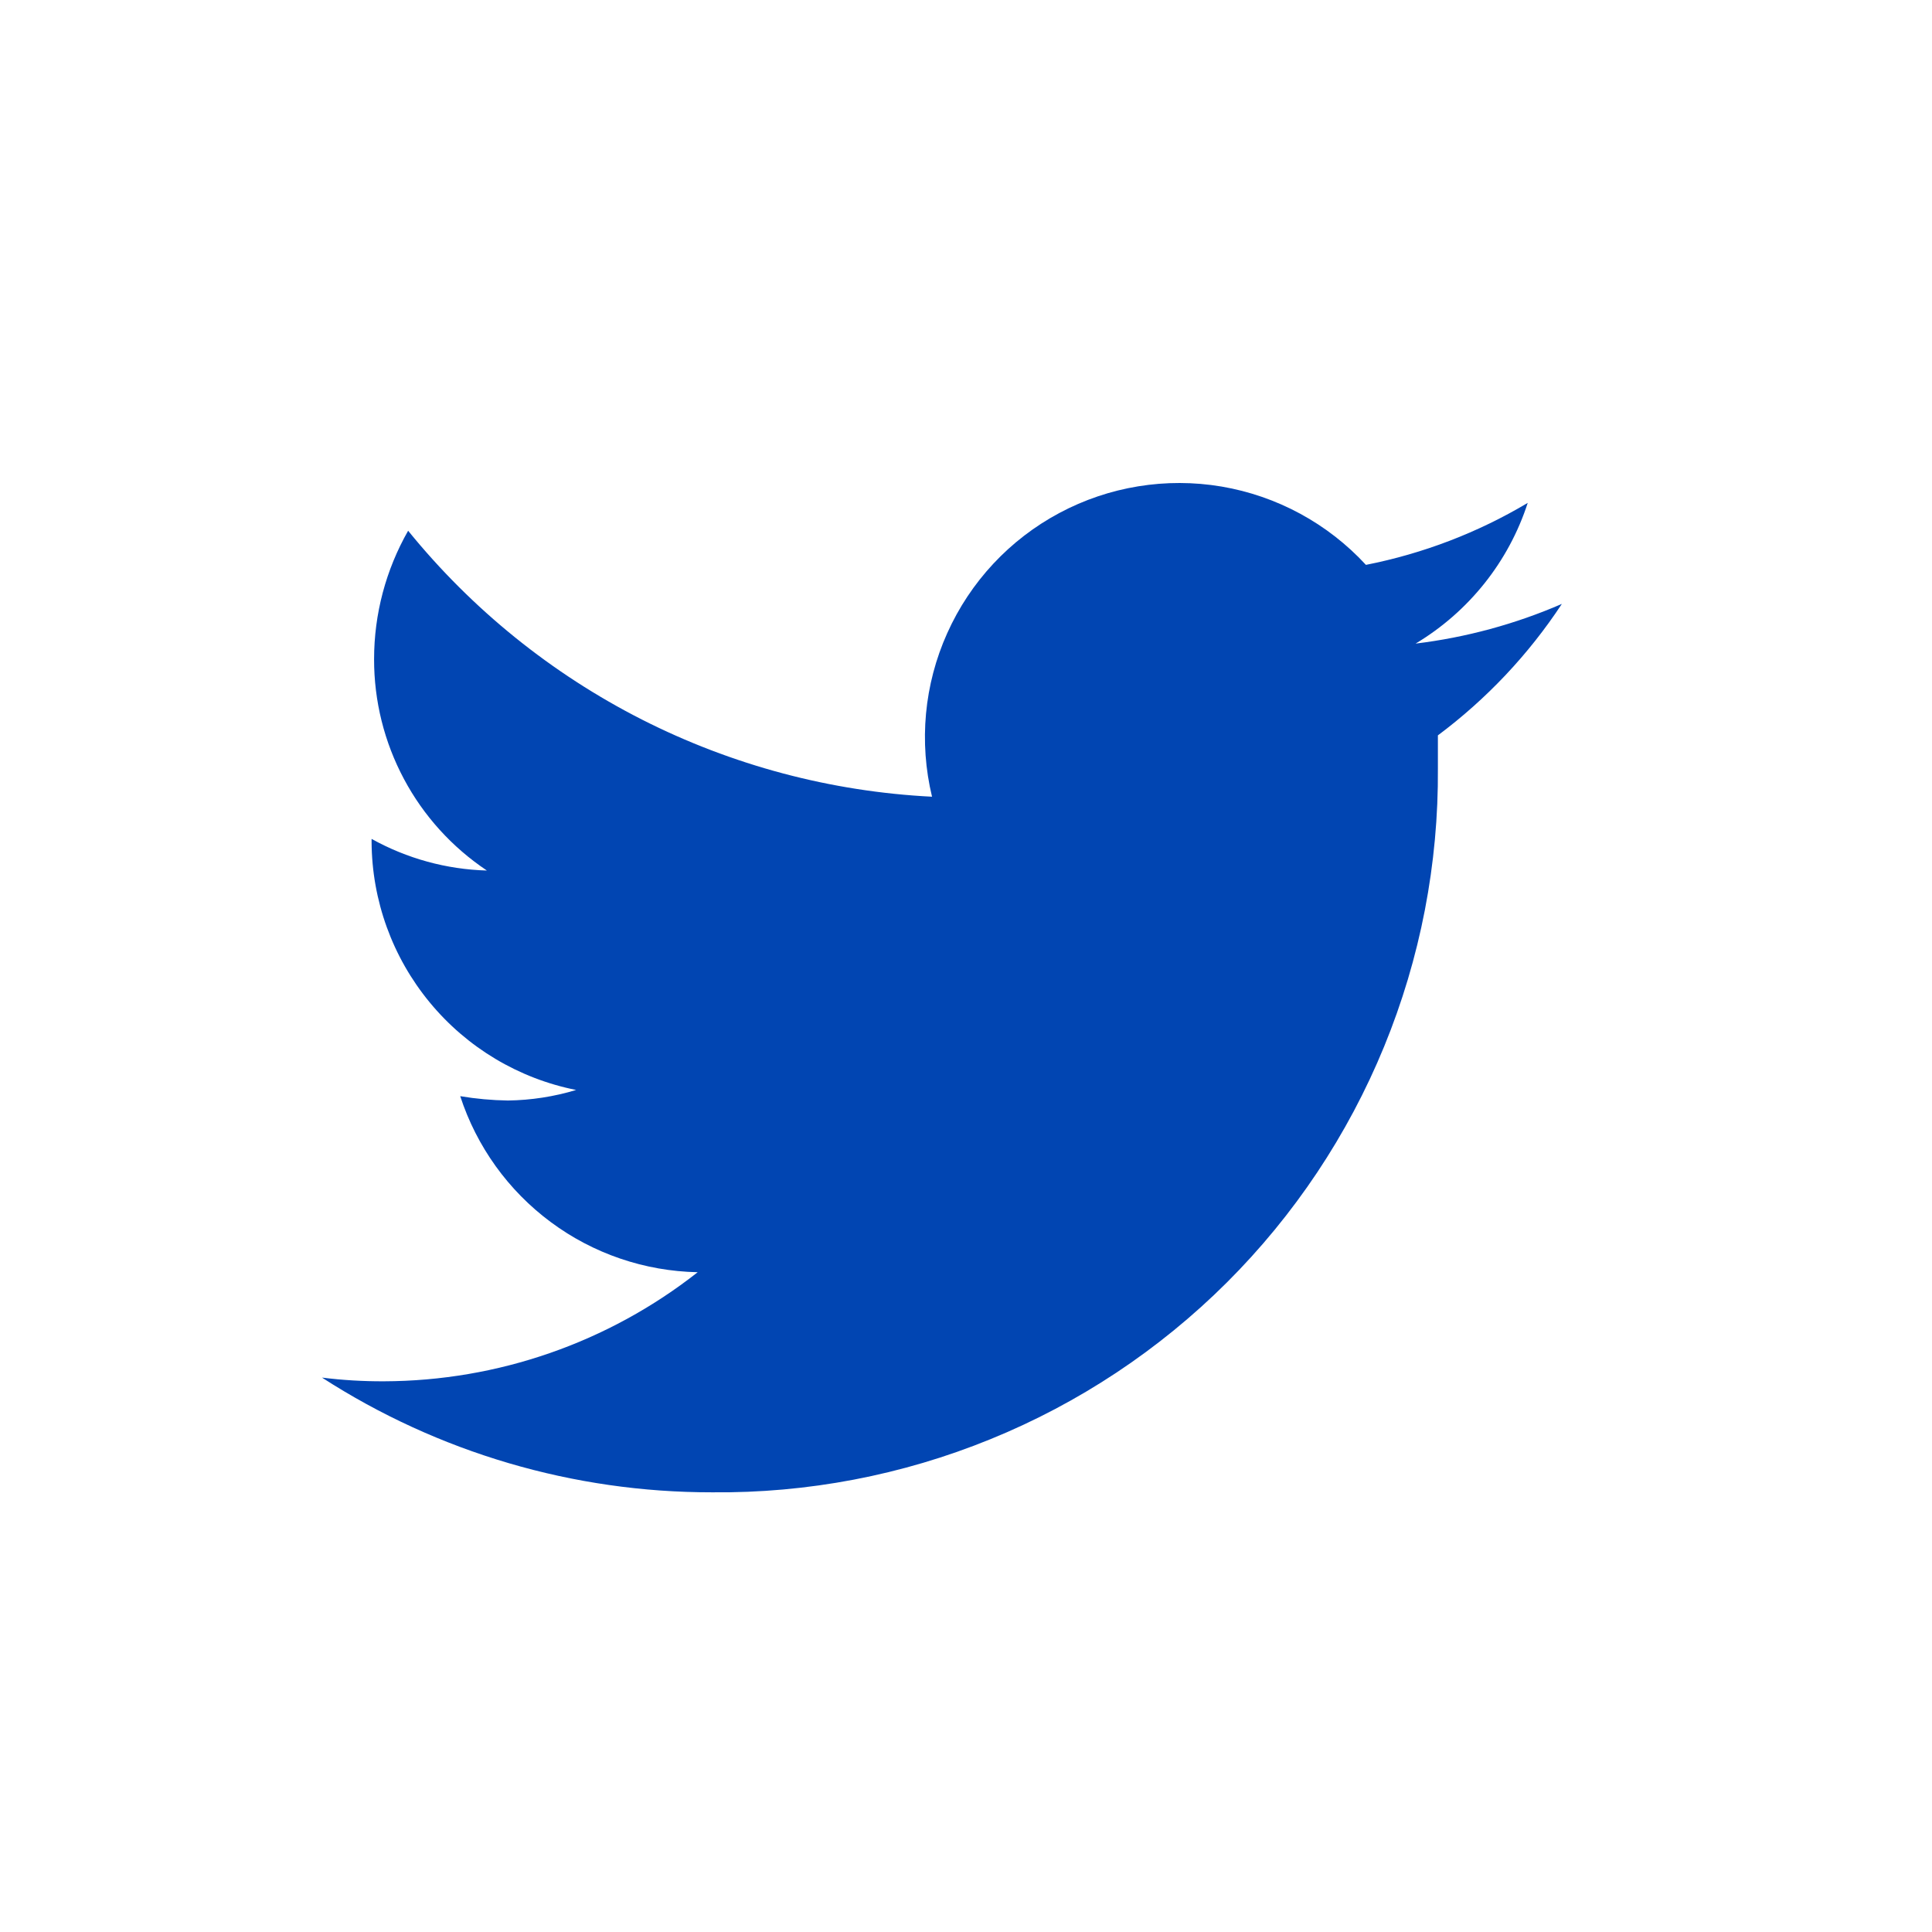
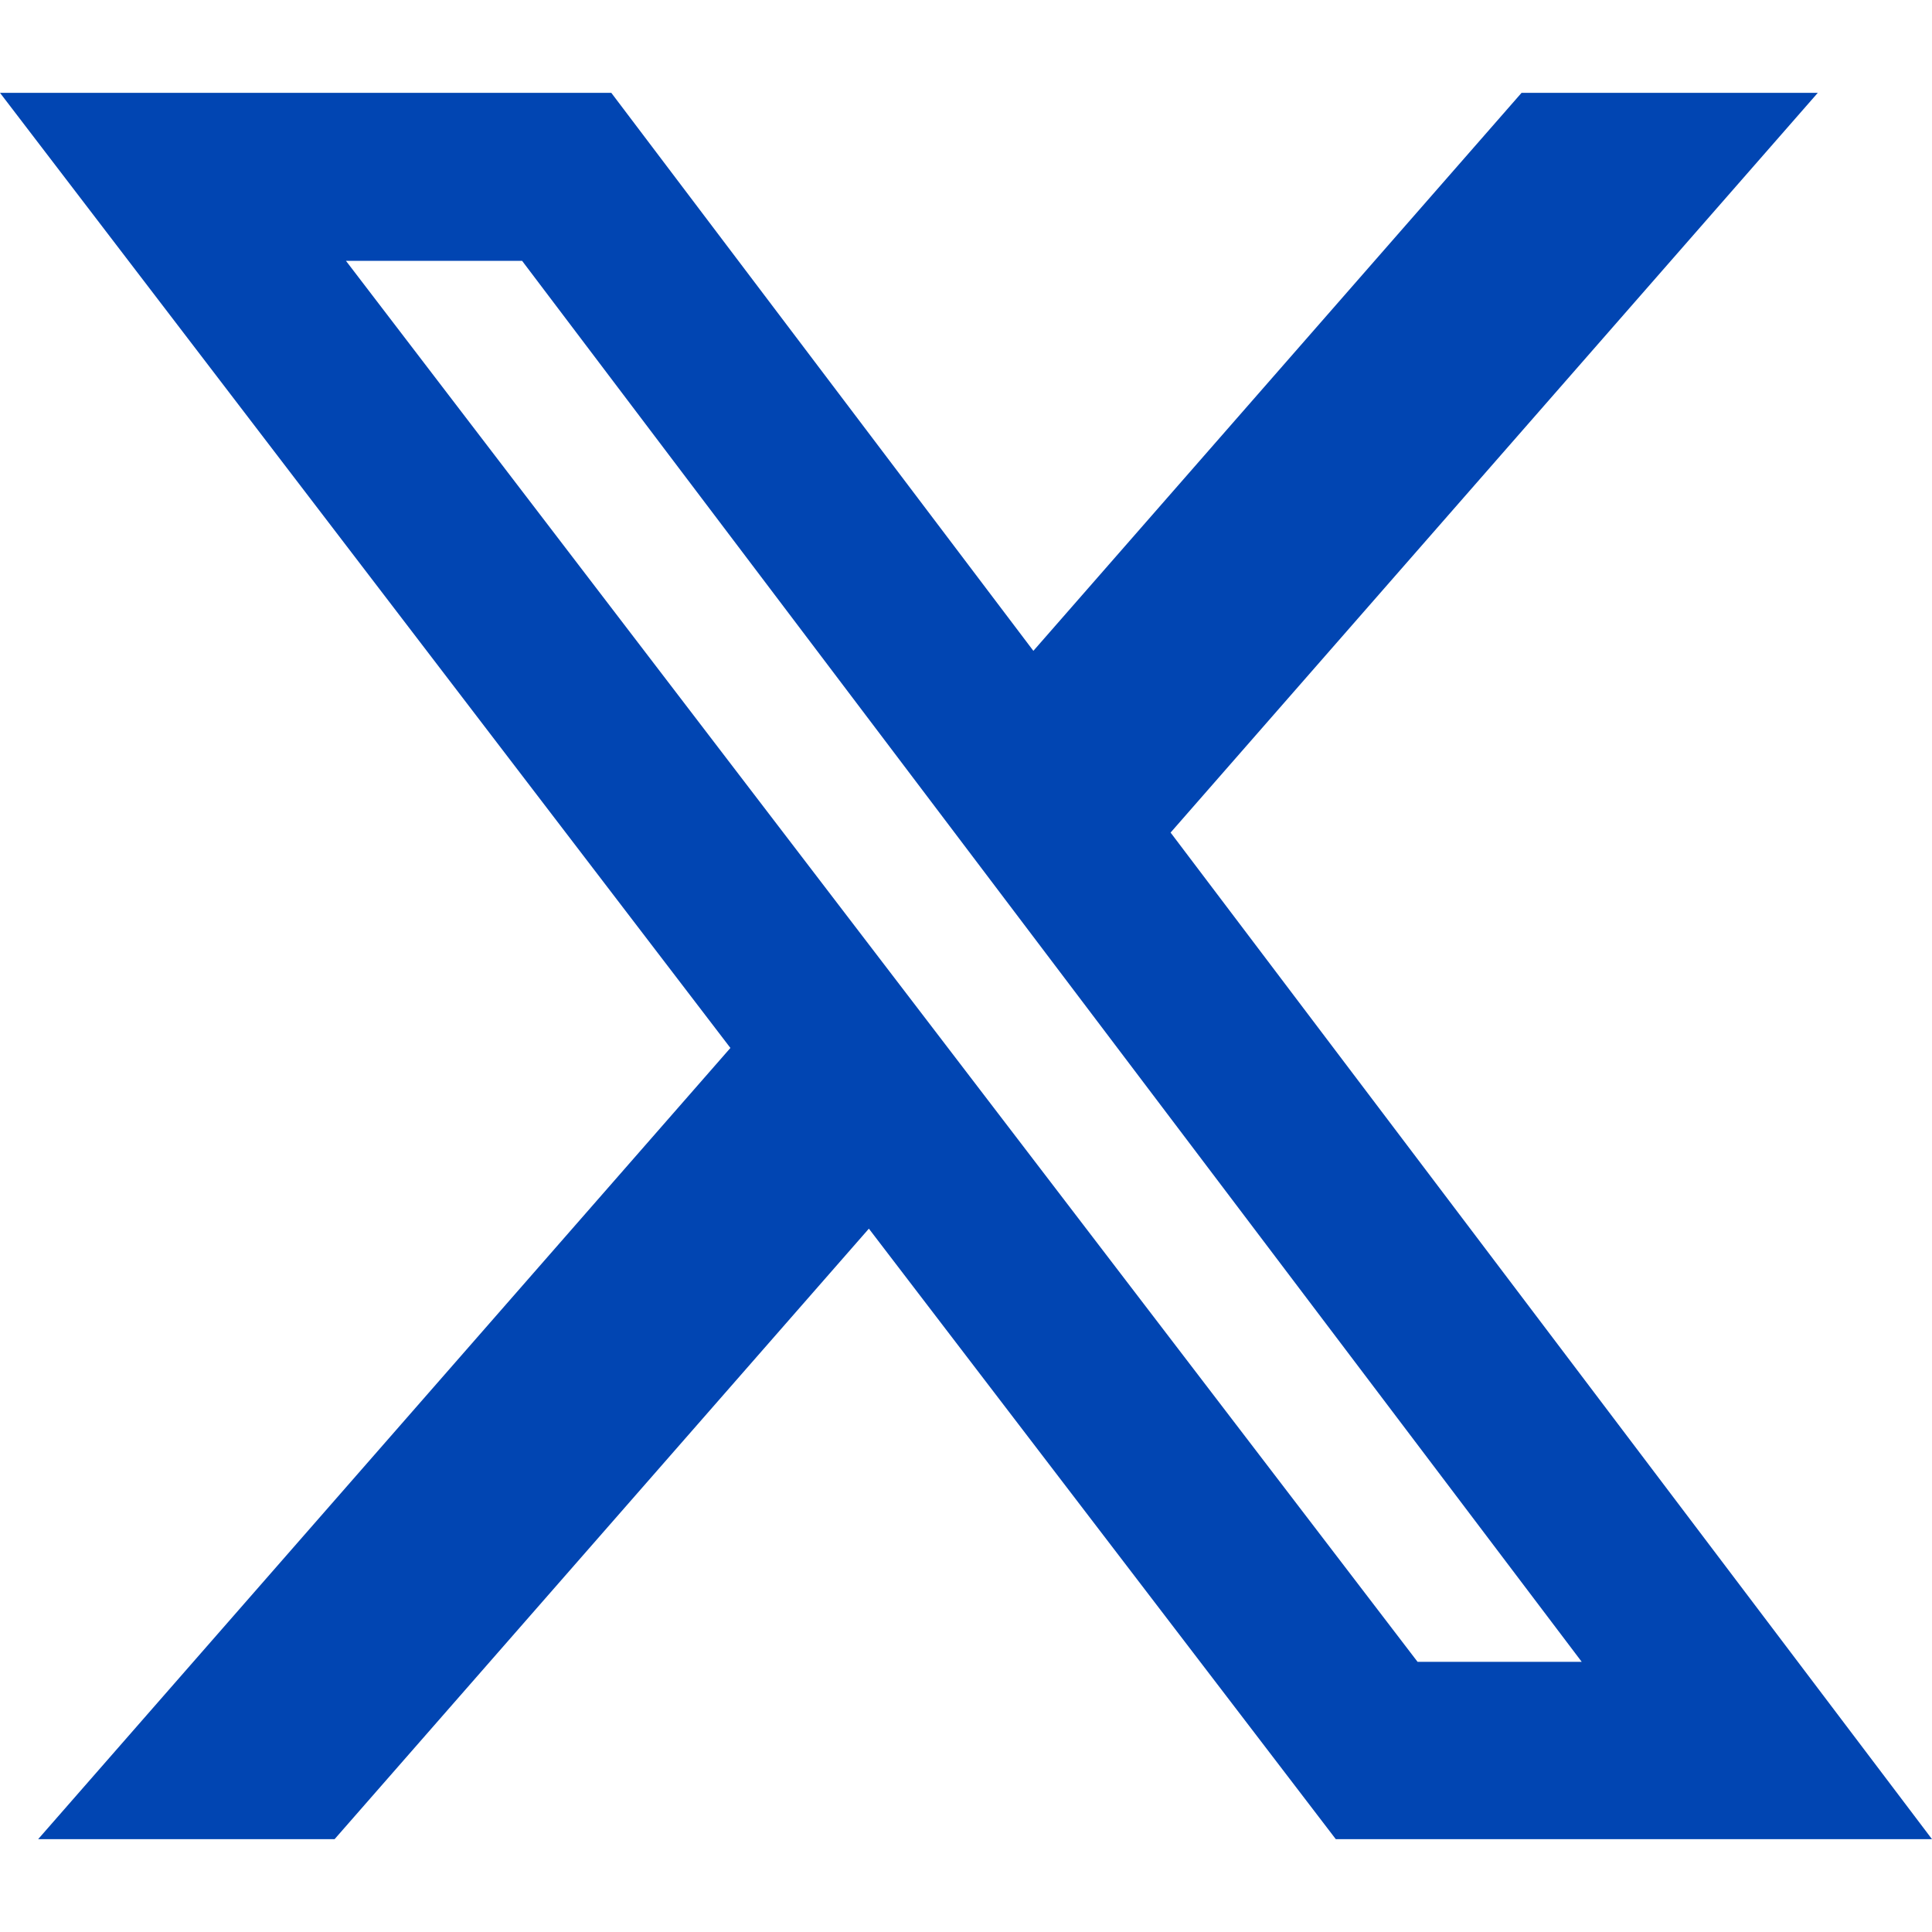
- <svg xmlns="http://www.w3.org/2000/svg" width="24" height="24" viewBox="0 0 24 24" fill="none">
-   <path d="M19.402 7.502C18.823 7.753 18.211 7.919 17.585 7.995C18.245 7.6 18.741 6.979 18.978 6.247C18.357 6.617 17.678 6.877 16.968 7.017C16.494 6.503 15.863 6.161 15.174 6.044C14.485 5.928 13.776 6.043 13.159 6.373C12.543 6.702 12.053 7.227 11.767 7.865C11.48 8.503 11.414 9.217 11.578 9.897C10.322 9.834 9.094 9.507 7.973 8.938C6.852 8.368 5.863 7.57 5.07 6.593C4.793 7.079 4.647 7.628 4.647 8.188C4.646 8.707 4.773 9.218 5.018 9.677C5.262 10.135 5.616 10.525 6.048 10.814C5.546 10.8 5.055 10.665 4.616 10.421V10.459C4.62 11.187 4.875 11.891 5.338 12.452C5.801 13.014 6.444 13.398 7.157 13.54C6.883 13.623 6.597 13.667 6.31 13.671C6.112 13.668 5.913 13.65 5.717 13.617C5.921 14.243 6.314 14.79 6.843 15.182C7.371 15.574 8.009 15.791 8.667 15.804C7.556 16.678 6.184 17.155 4.77 17.159C4.513 17.16 4.255 17.145 4 17.113C5.444 18.045 7.126 18.54 8.844 18.538C10.03 18.55 11.206 18.326 12.304 17.878C13.402 17.431 14.4 16.769 15.24 15.932C16.079 15.095 16.744 14.098 17.194 13.001C17.644 11.904 17.871 10.729 17.862 9.543C17.862 9.412 17.862 9.273 17.862 9.135C18.466 8.684 18.987 8.132 19.402 7.502V7.502Z" fill="#0145b2" />
+ <svg xmlns="http://www.w3.org/2000/svg" width="16" height="16" fill="#0145b2" viewBox="0 0 512 462.799">
+   <path fill-rule="nonzero" d="M403.229 0h78.506L310.219 196.04 512 462.799H354.002L230.261 301.007 88.669 462.799h-78.56l183.455-209.683L0 0h161.999l111.856 147.88L403.229 0zm-27.556 415.805h43.505L138.363 44.527h-46.68l283.99 371.278z" />
</svg>
